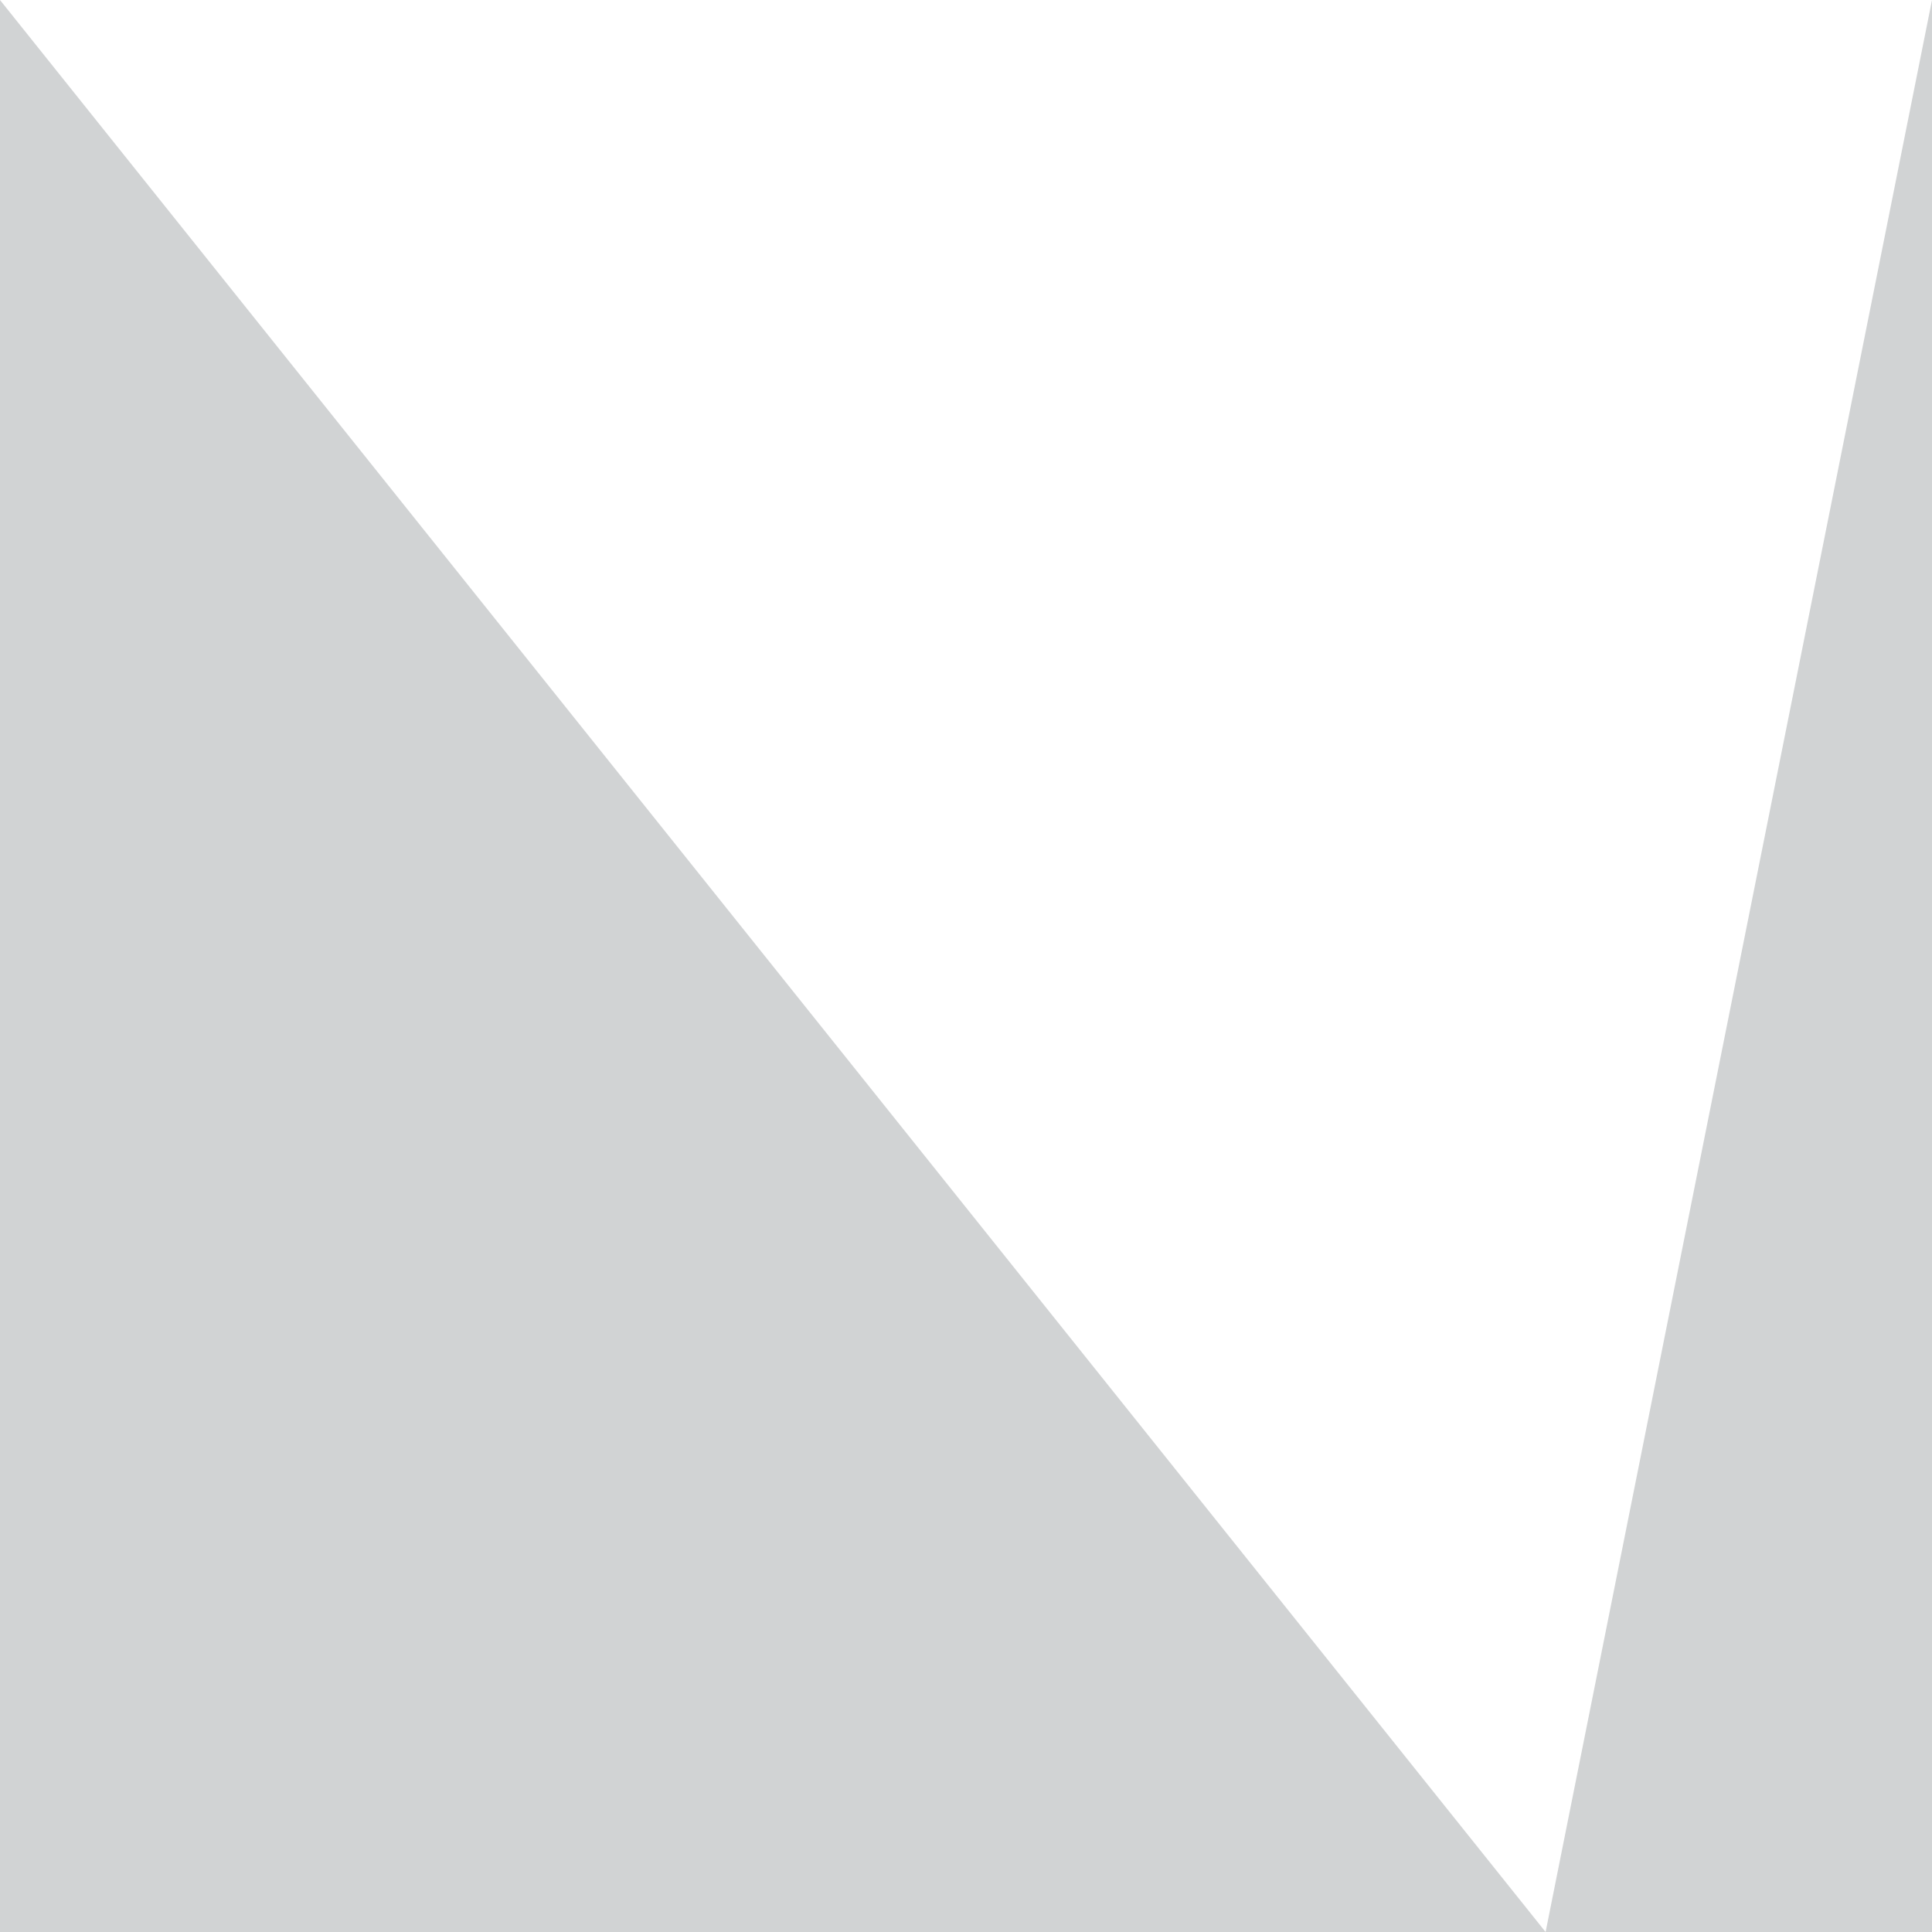
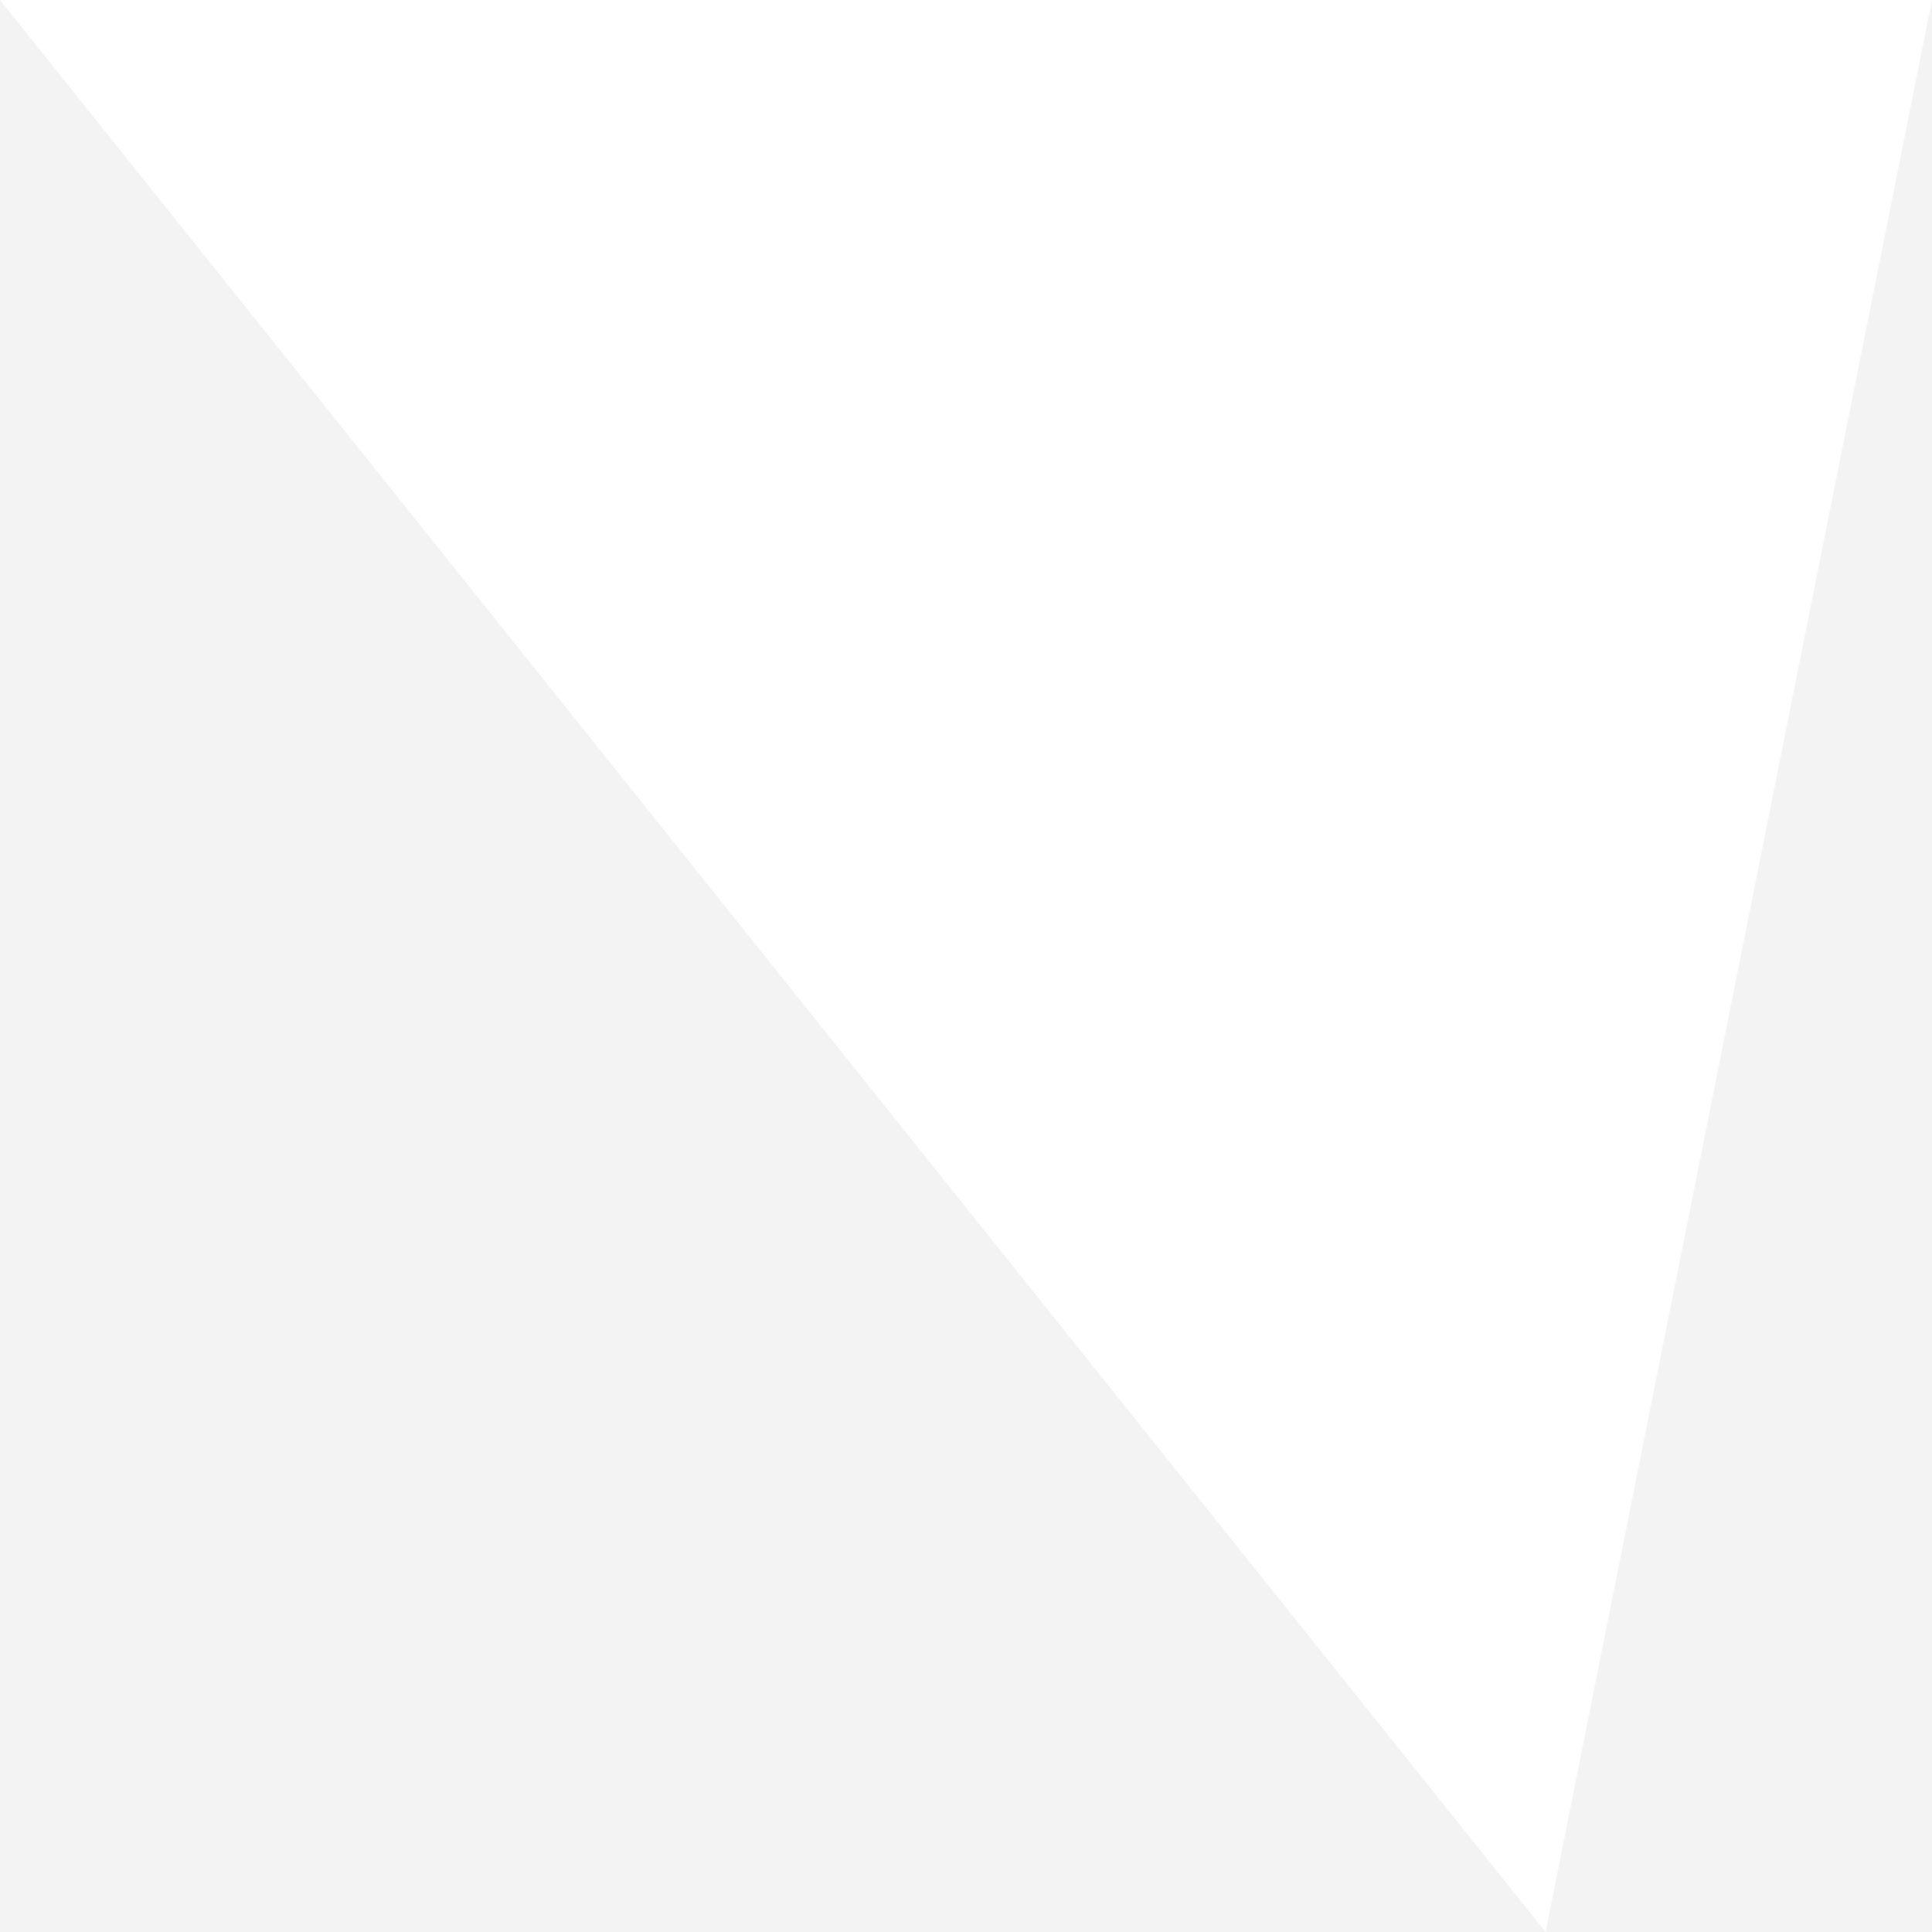
<svg xmlns="http://www.w3.org/2000/svg" version="1.1" id="Layer_1" x="0px" y="0px" width="100%" height="100%" viewBox="0 0 100 100" preserveAspectRatio="none">
  <style type="text/css">

	.jagged-top-in-right {
- 		fill: #D1D3D4;
+ 		fill: #f3f3f4;
	}

</style>
  <polyline class="jagged-top-in-right" points="0,0 80,100 100,0 100,100 0,100" />
</svg>
